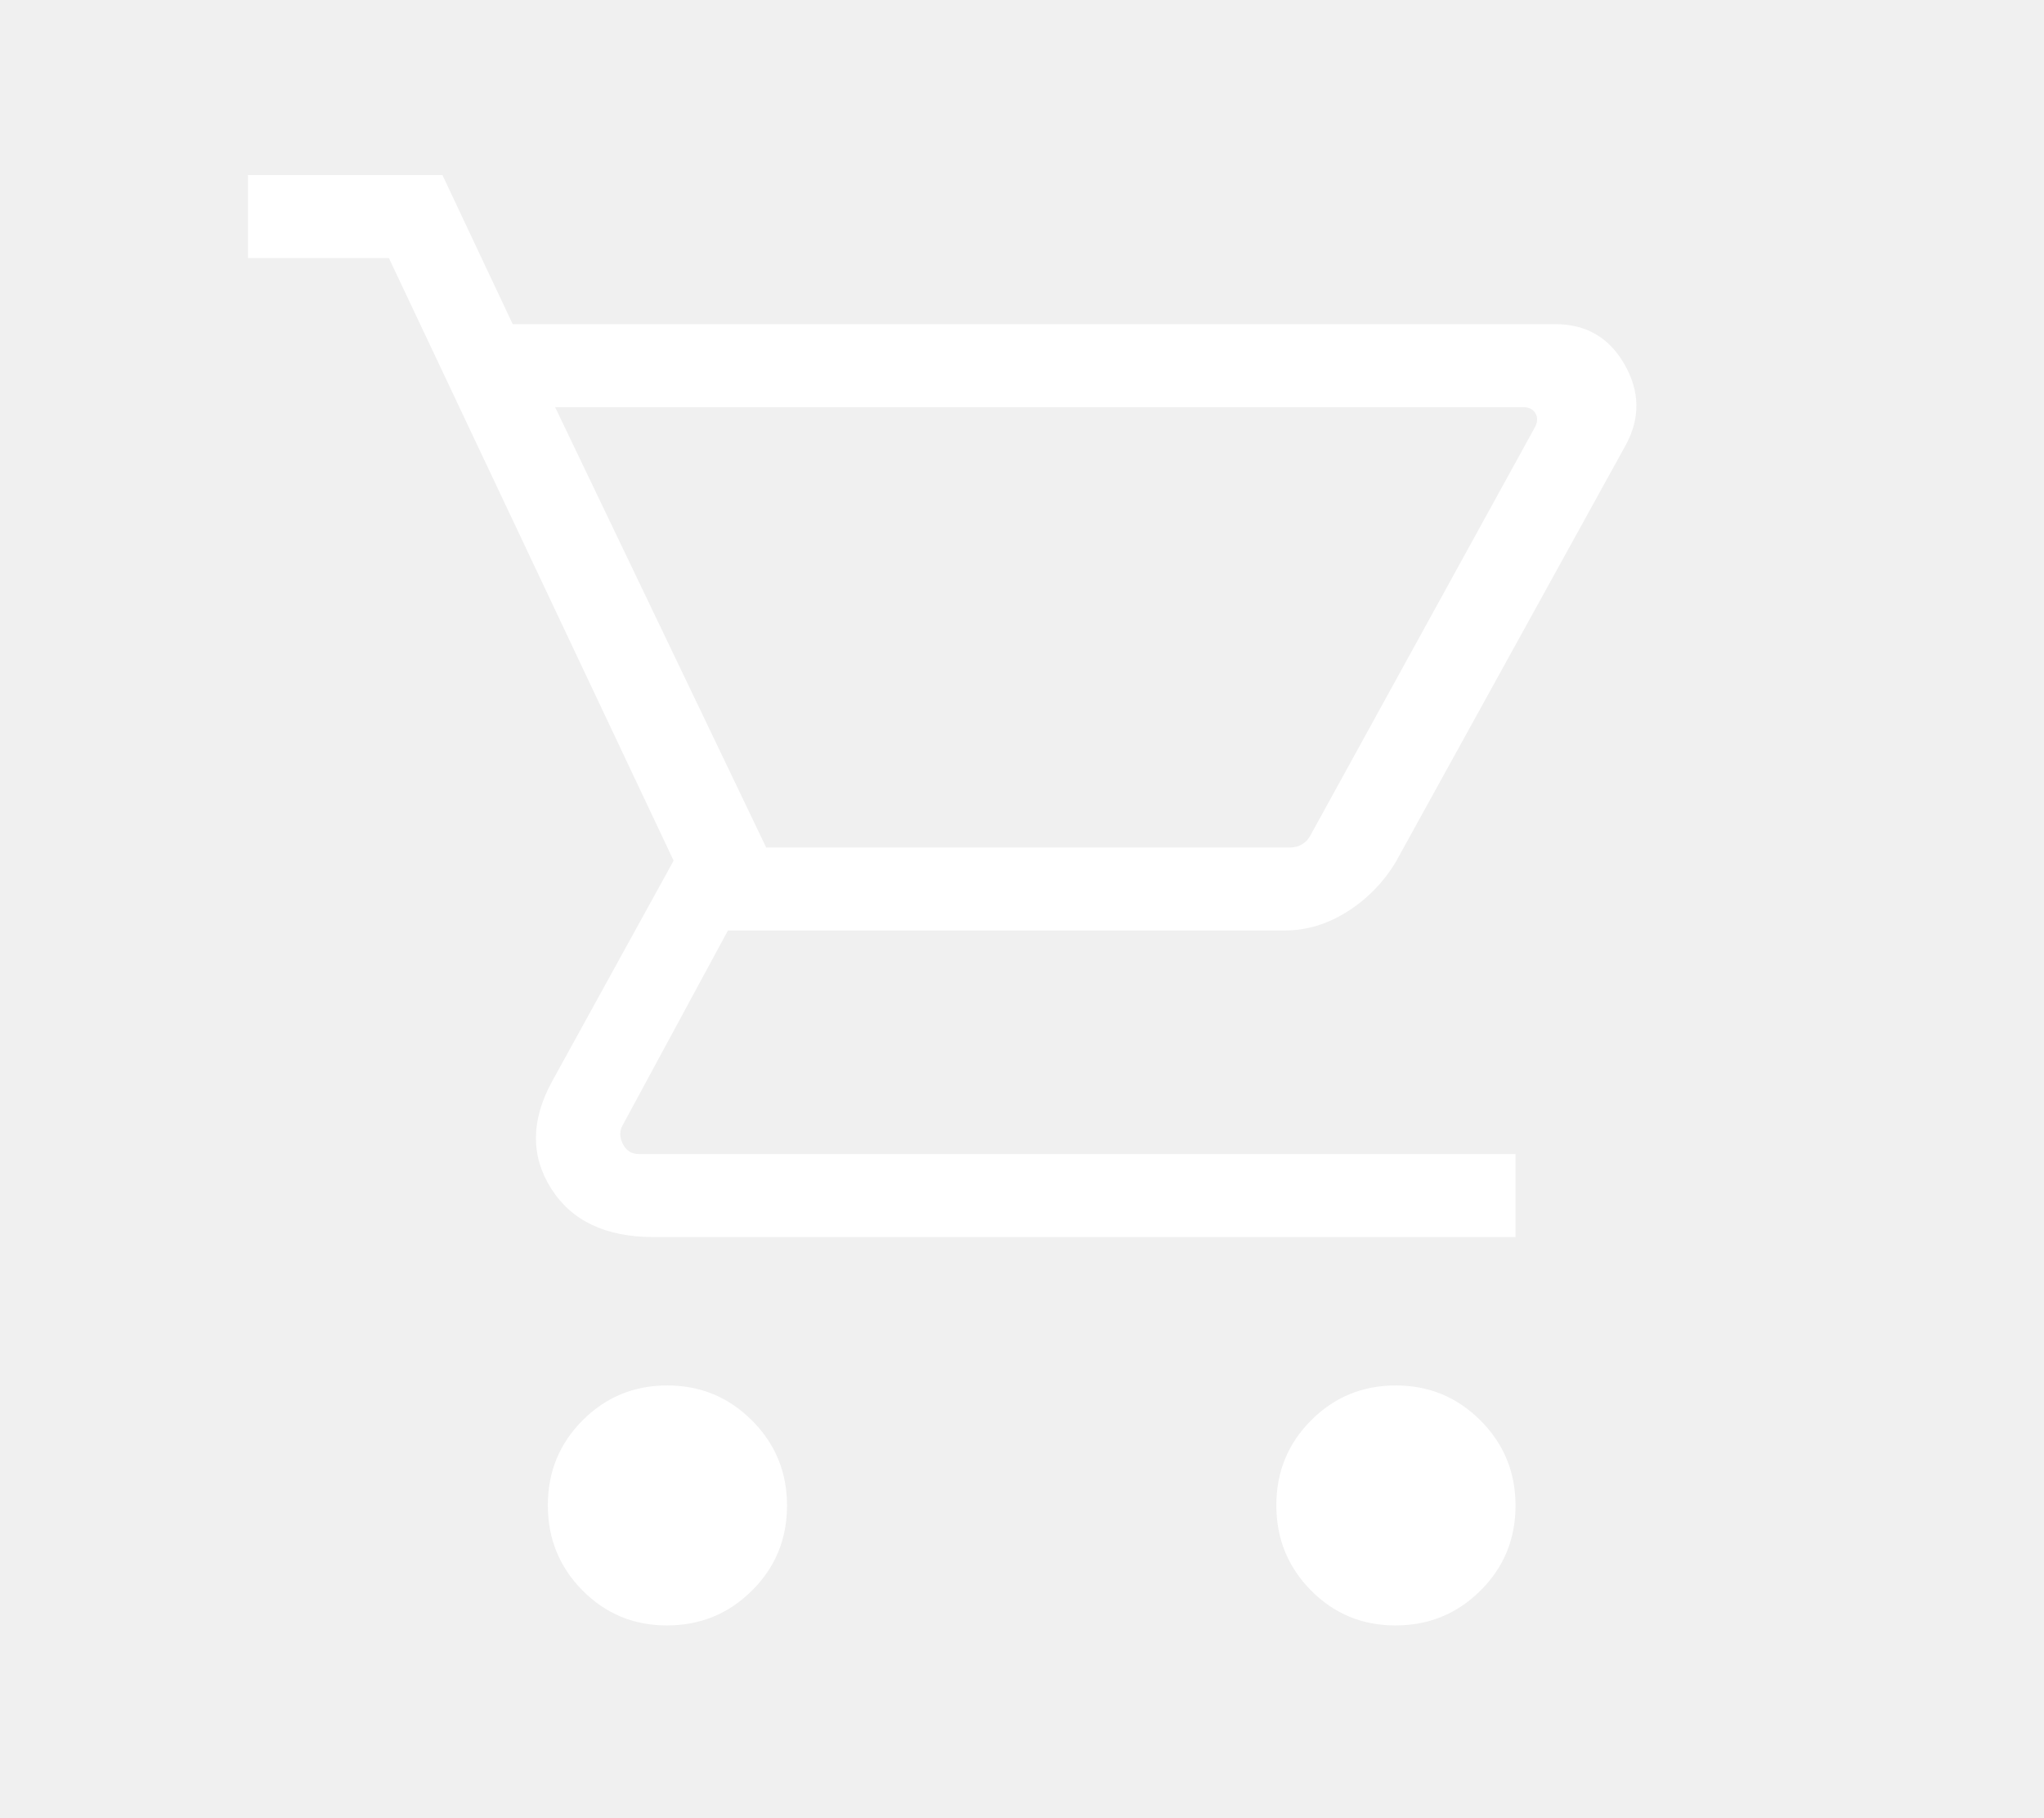
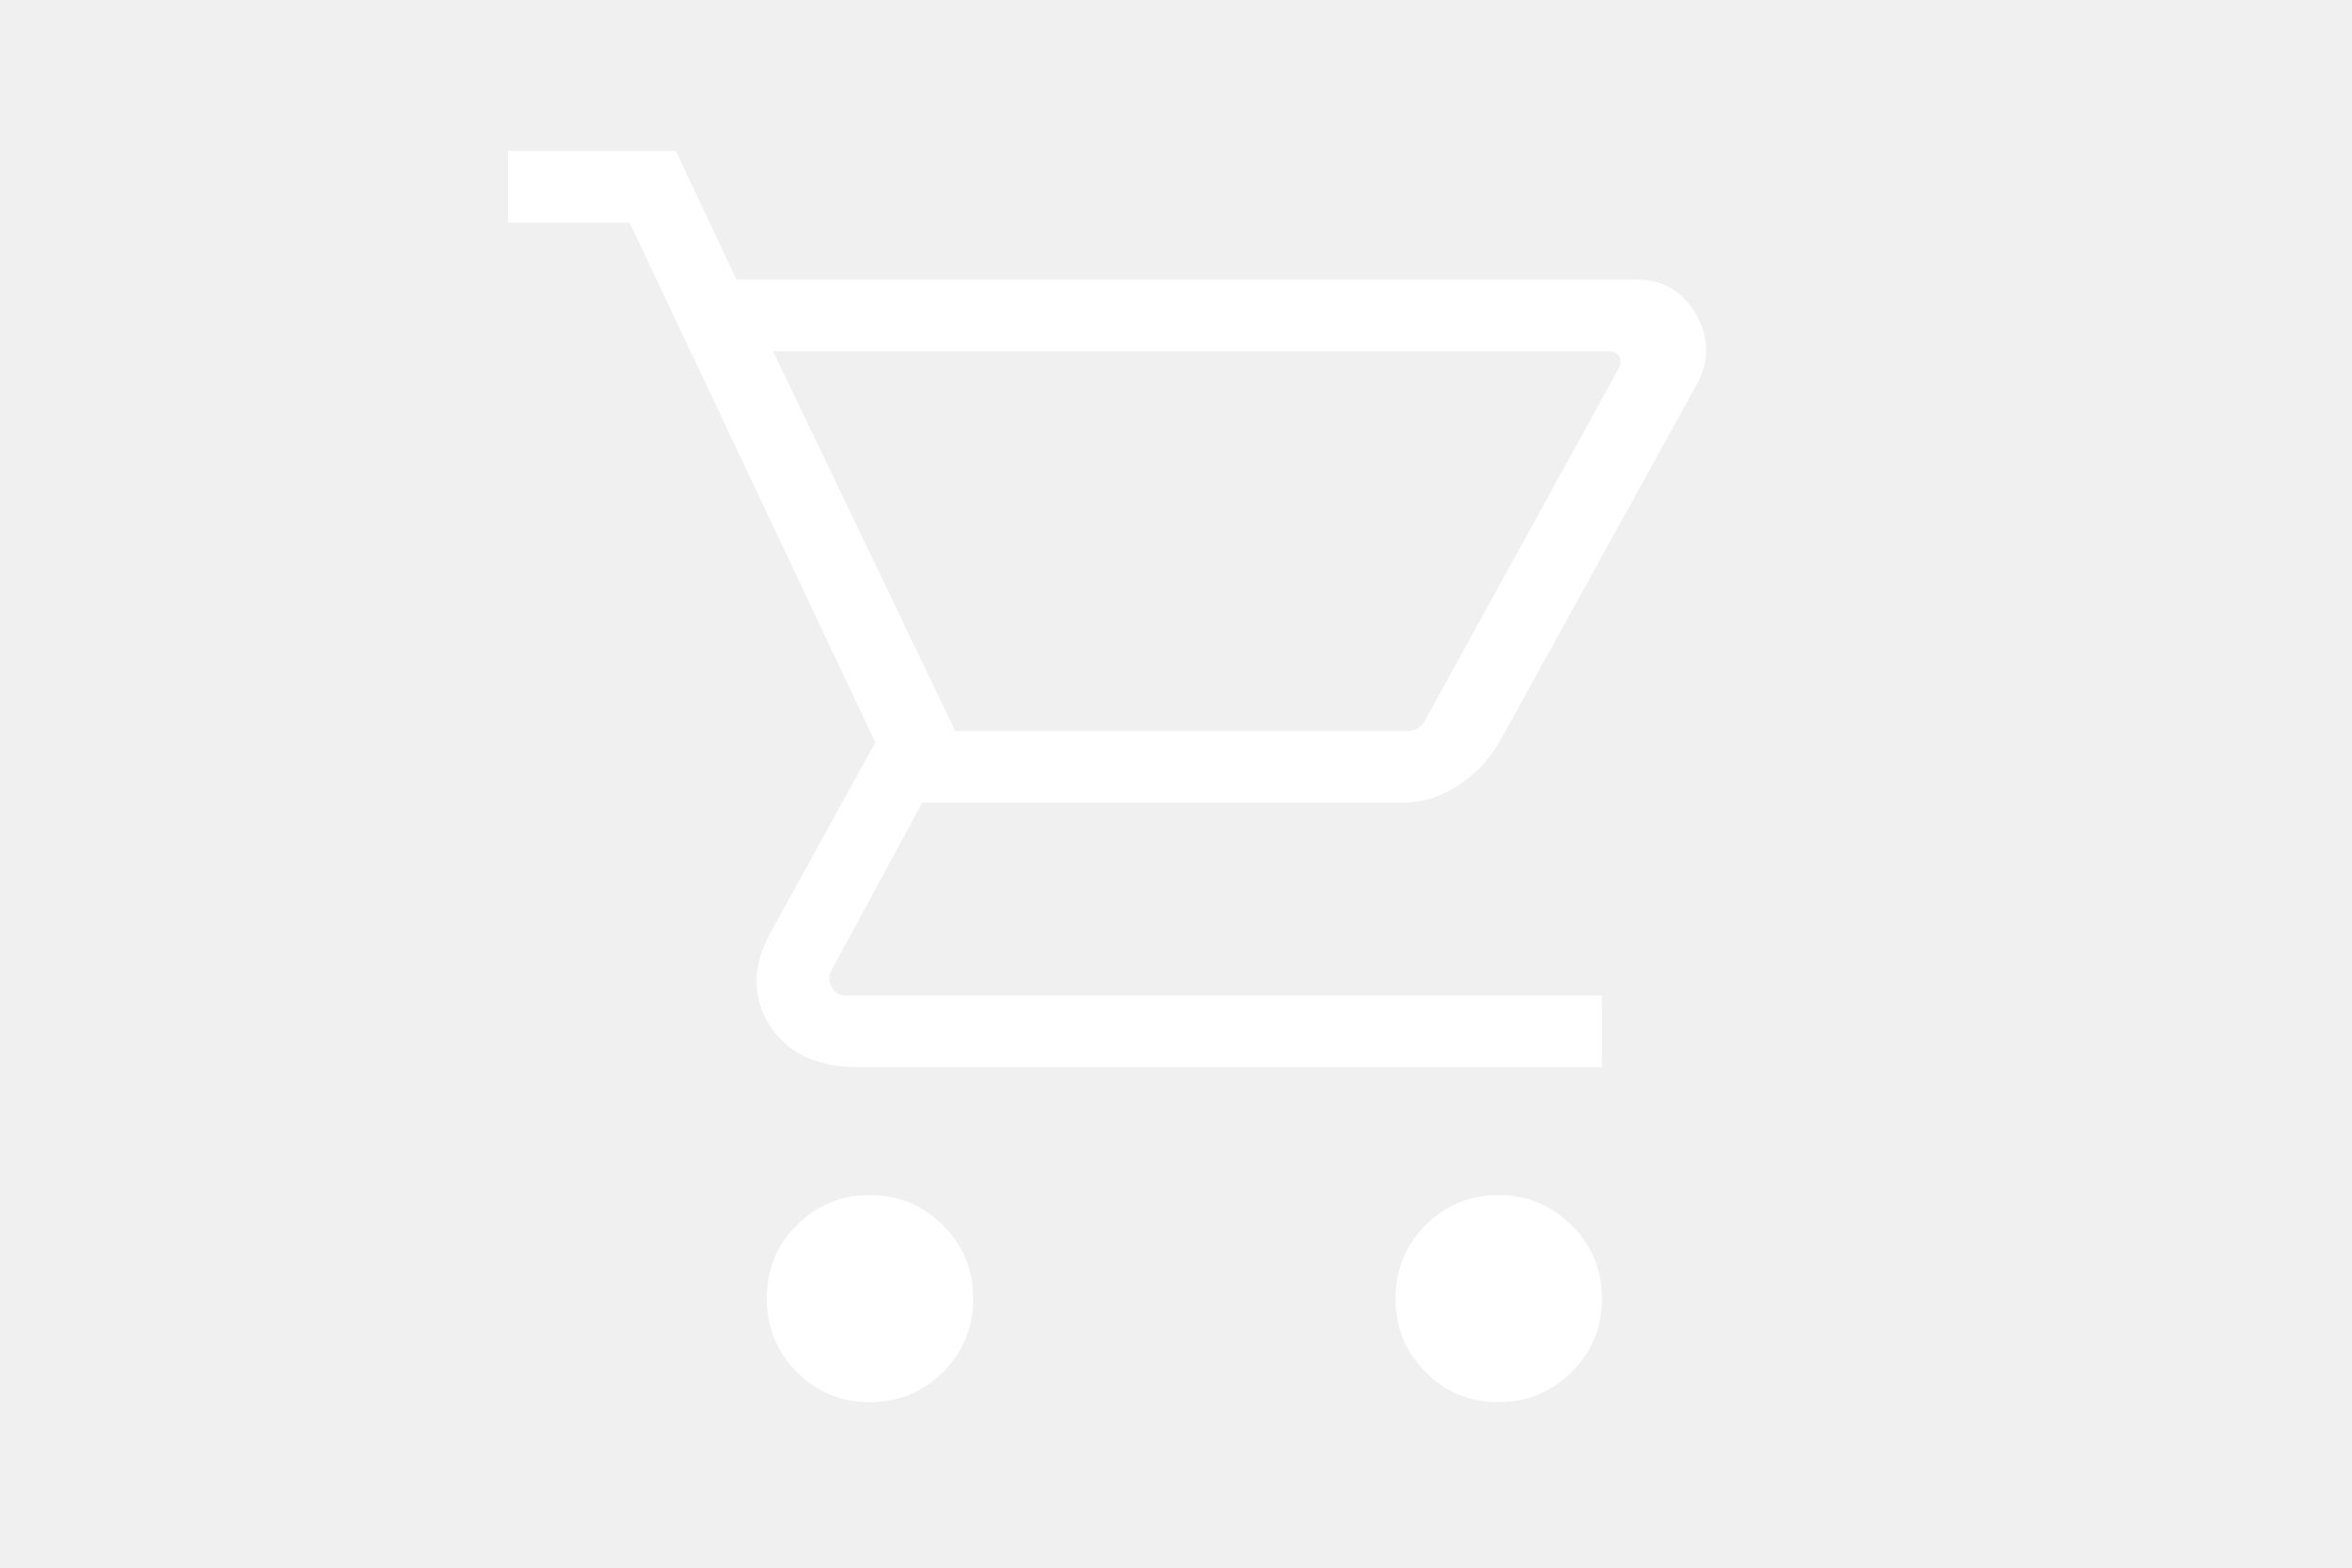
- <svg xmlns="http://www.w3.org/2000/svg" style="fill:#fff" height="40" viewBox="0 96 960 960" width="45">
+ <svg xmlns="http://www.w3.org/2000/svg" style="fill:#fff" height="40" viewBox="0 96 960 960" width="60">
  <path d="M292.366 954.614q-26.306 0-44.605-18.508-18.299-18.507-18.299-44.972 0-26.464 18.39-44.876t44.689-18.412q26.298 0 44.802 18.508 18.503 18.508 18.503 44.972 0 26.465-18.508 44.876-18.508 18.412-44.972 18.412Zm384.922 0q-26.306 0-44.605-18.508-18.298-18.507-18.298-44.972 0-26.464 18.389-44.876 18.39-18.412 44.689-18.412t44.802 18.508q18.503 18.508 18.503 44.972 0 26.465-18.508 44.876-18.507 18.412-44.972 18.412ZM233.307 311.077l111.539 232.615h276.846q3.461 0 6.346-1.731 2.885-1.73 4.424-4.808l118.461-215.306q2.308-4.231.384-7.501-1.923-3.269-6.539-3.269H233.307Zm-22.402-43.846h550.946q24.324 0 36.486 21.224 12.161 21.223.853 42.315L677.483 551.336q-9.676 16.086-25.497 26.144-15.82 10.057-33.446 10.057H324.615L269.077 690.23q-2.693 4.615 0 10 2.692 5.385 8.462 5.385h463.229v43.846H285.301q-37.846 0-54.092-25.649-16.246-25.649.33-56.27l64.385-116.913-150.447-318.322H71.001v-43.845H173.77l37.136 78.769Zm133.941 276.461H629 344.846Z" />
</svg>
